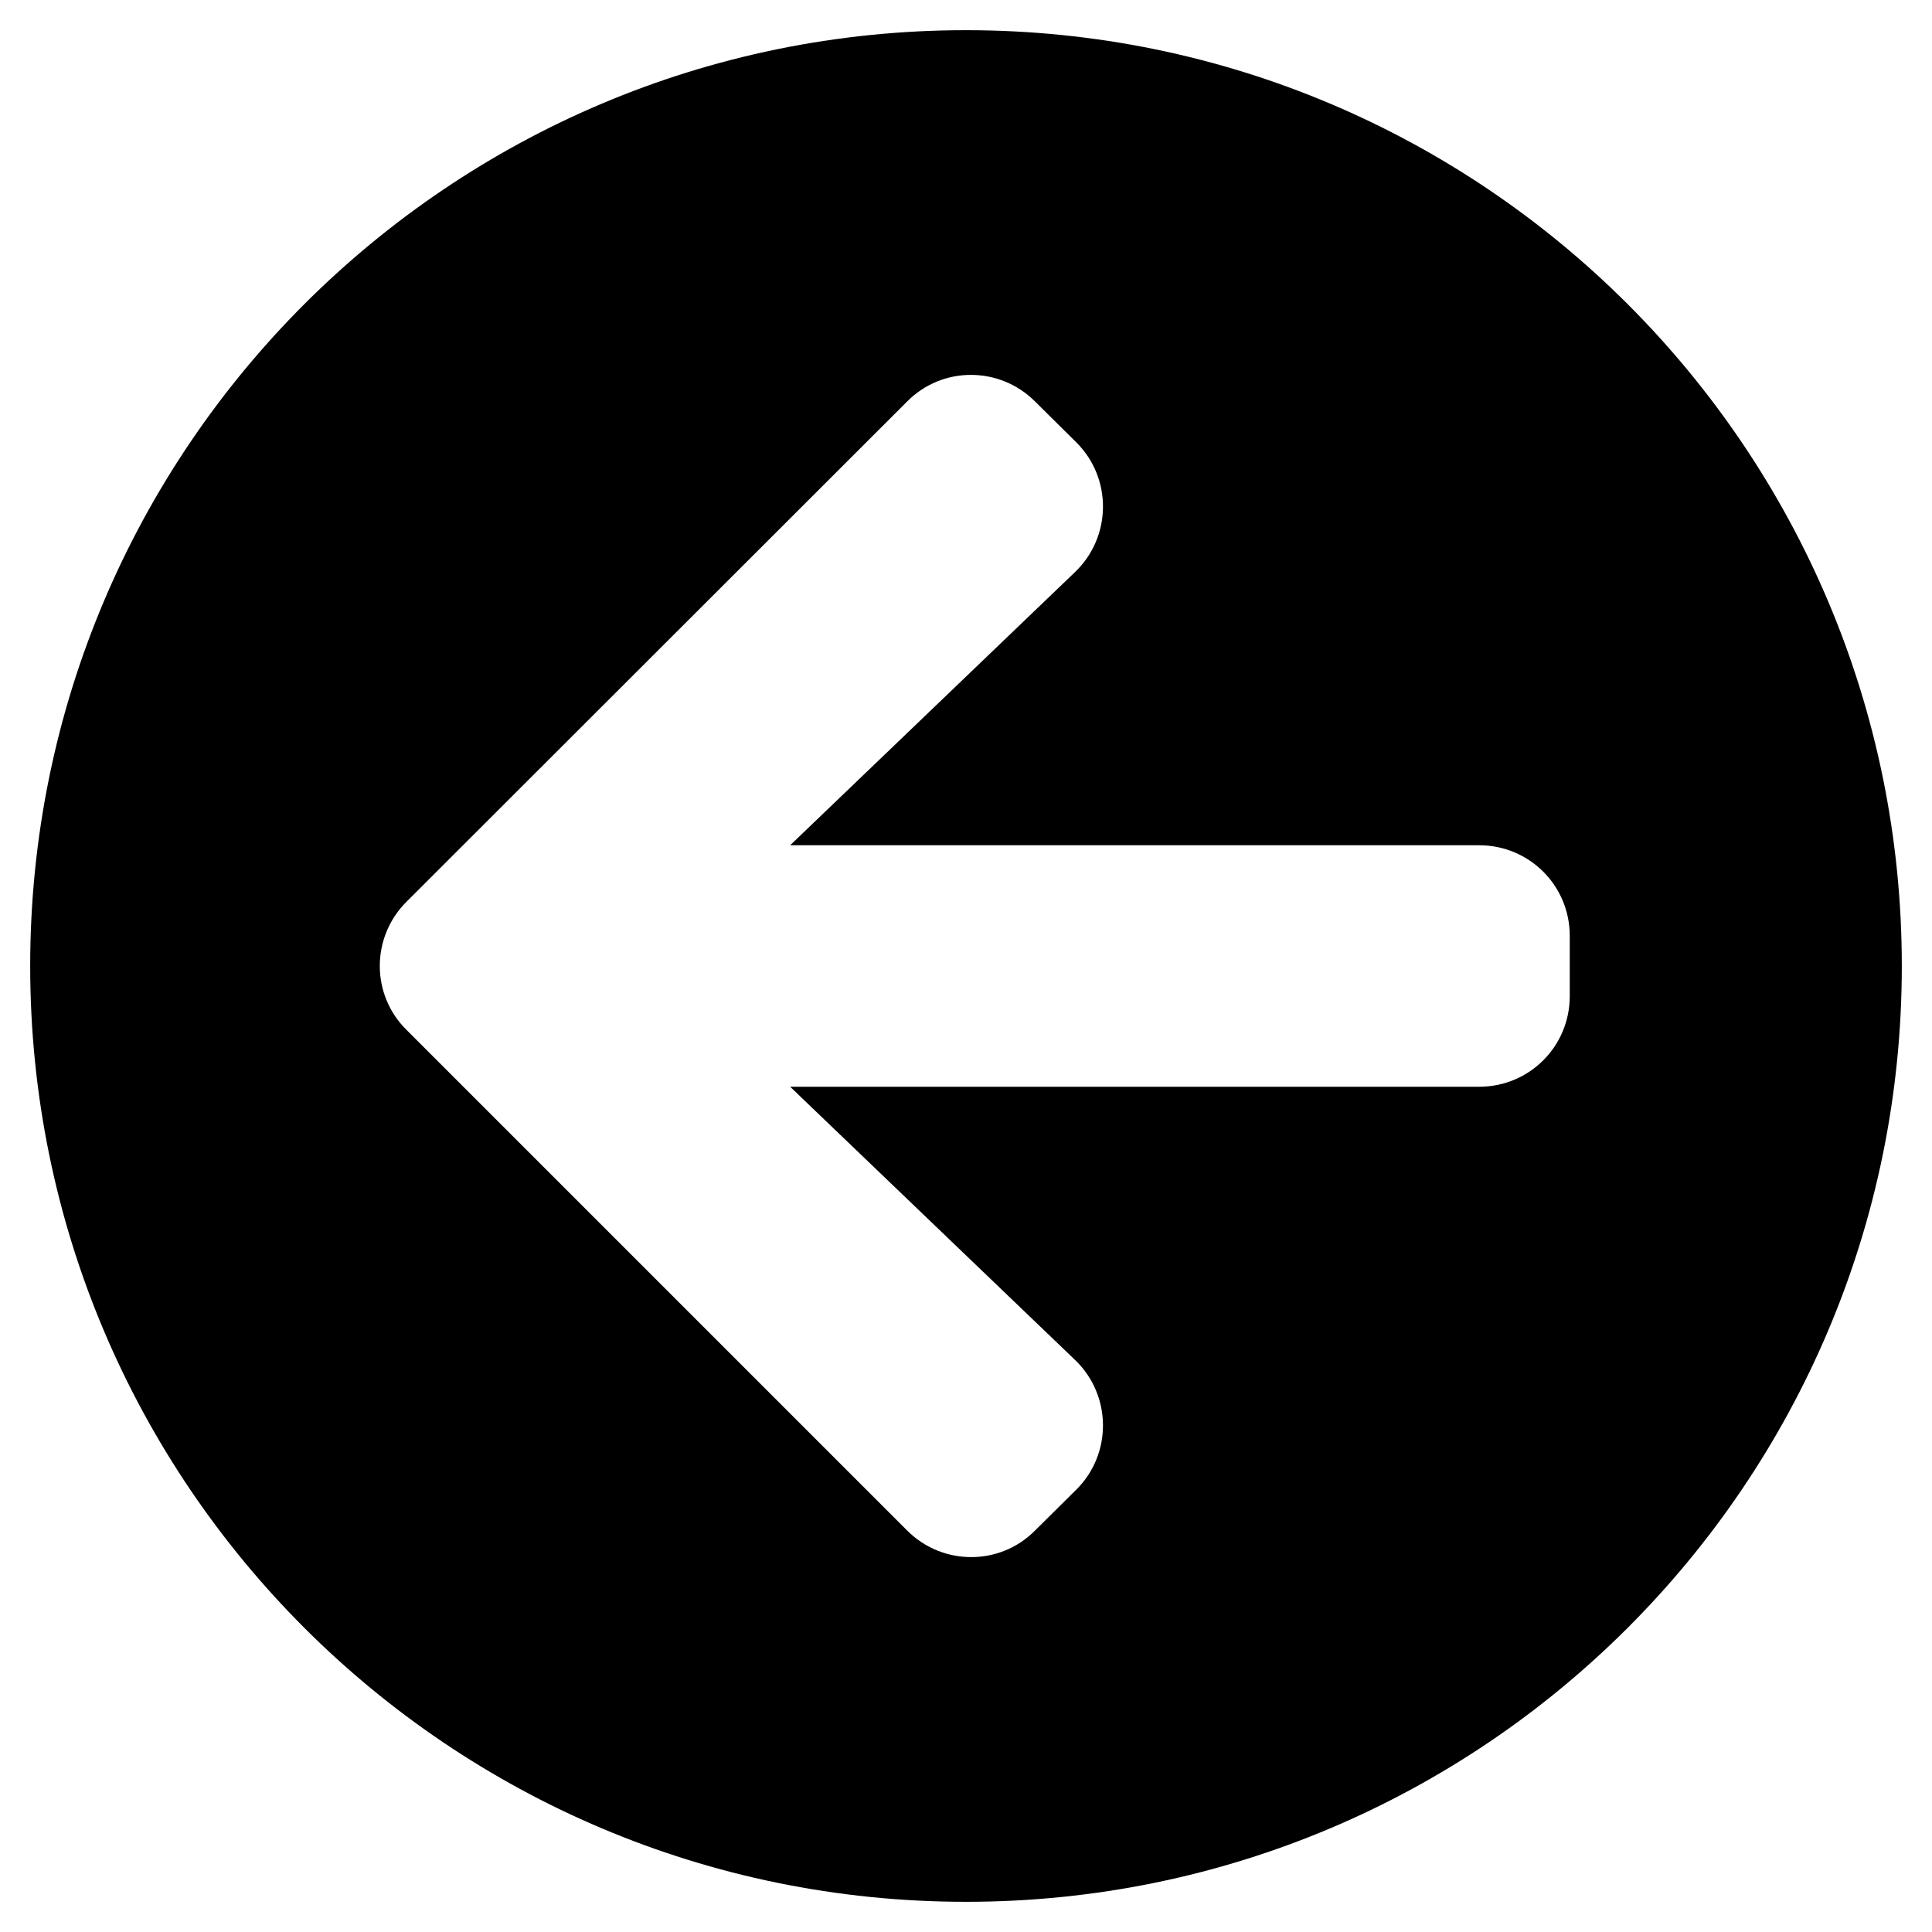
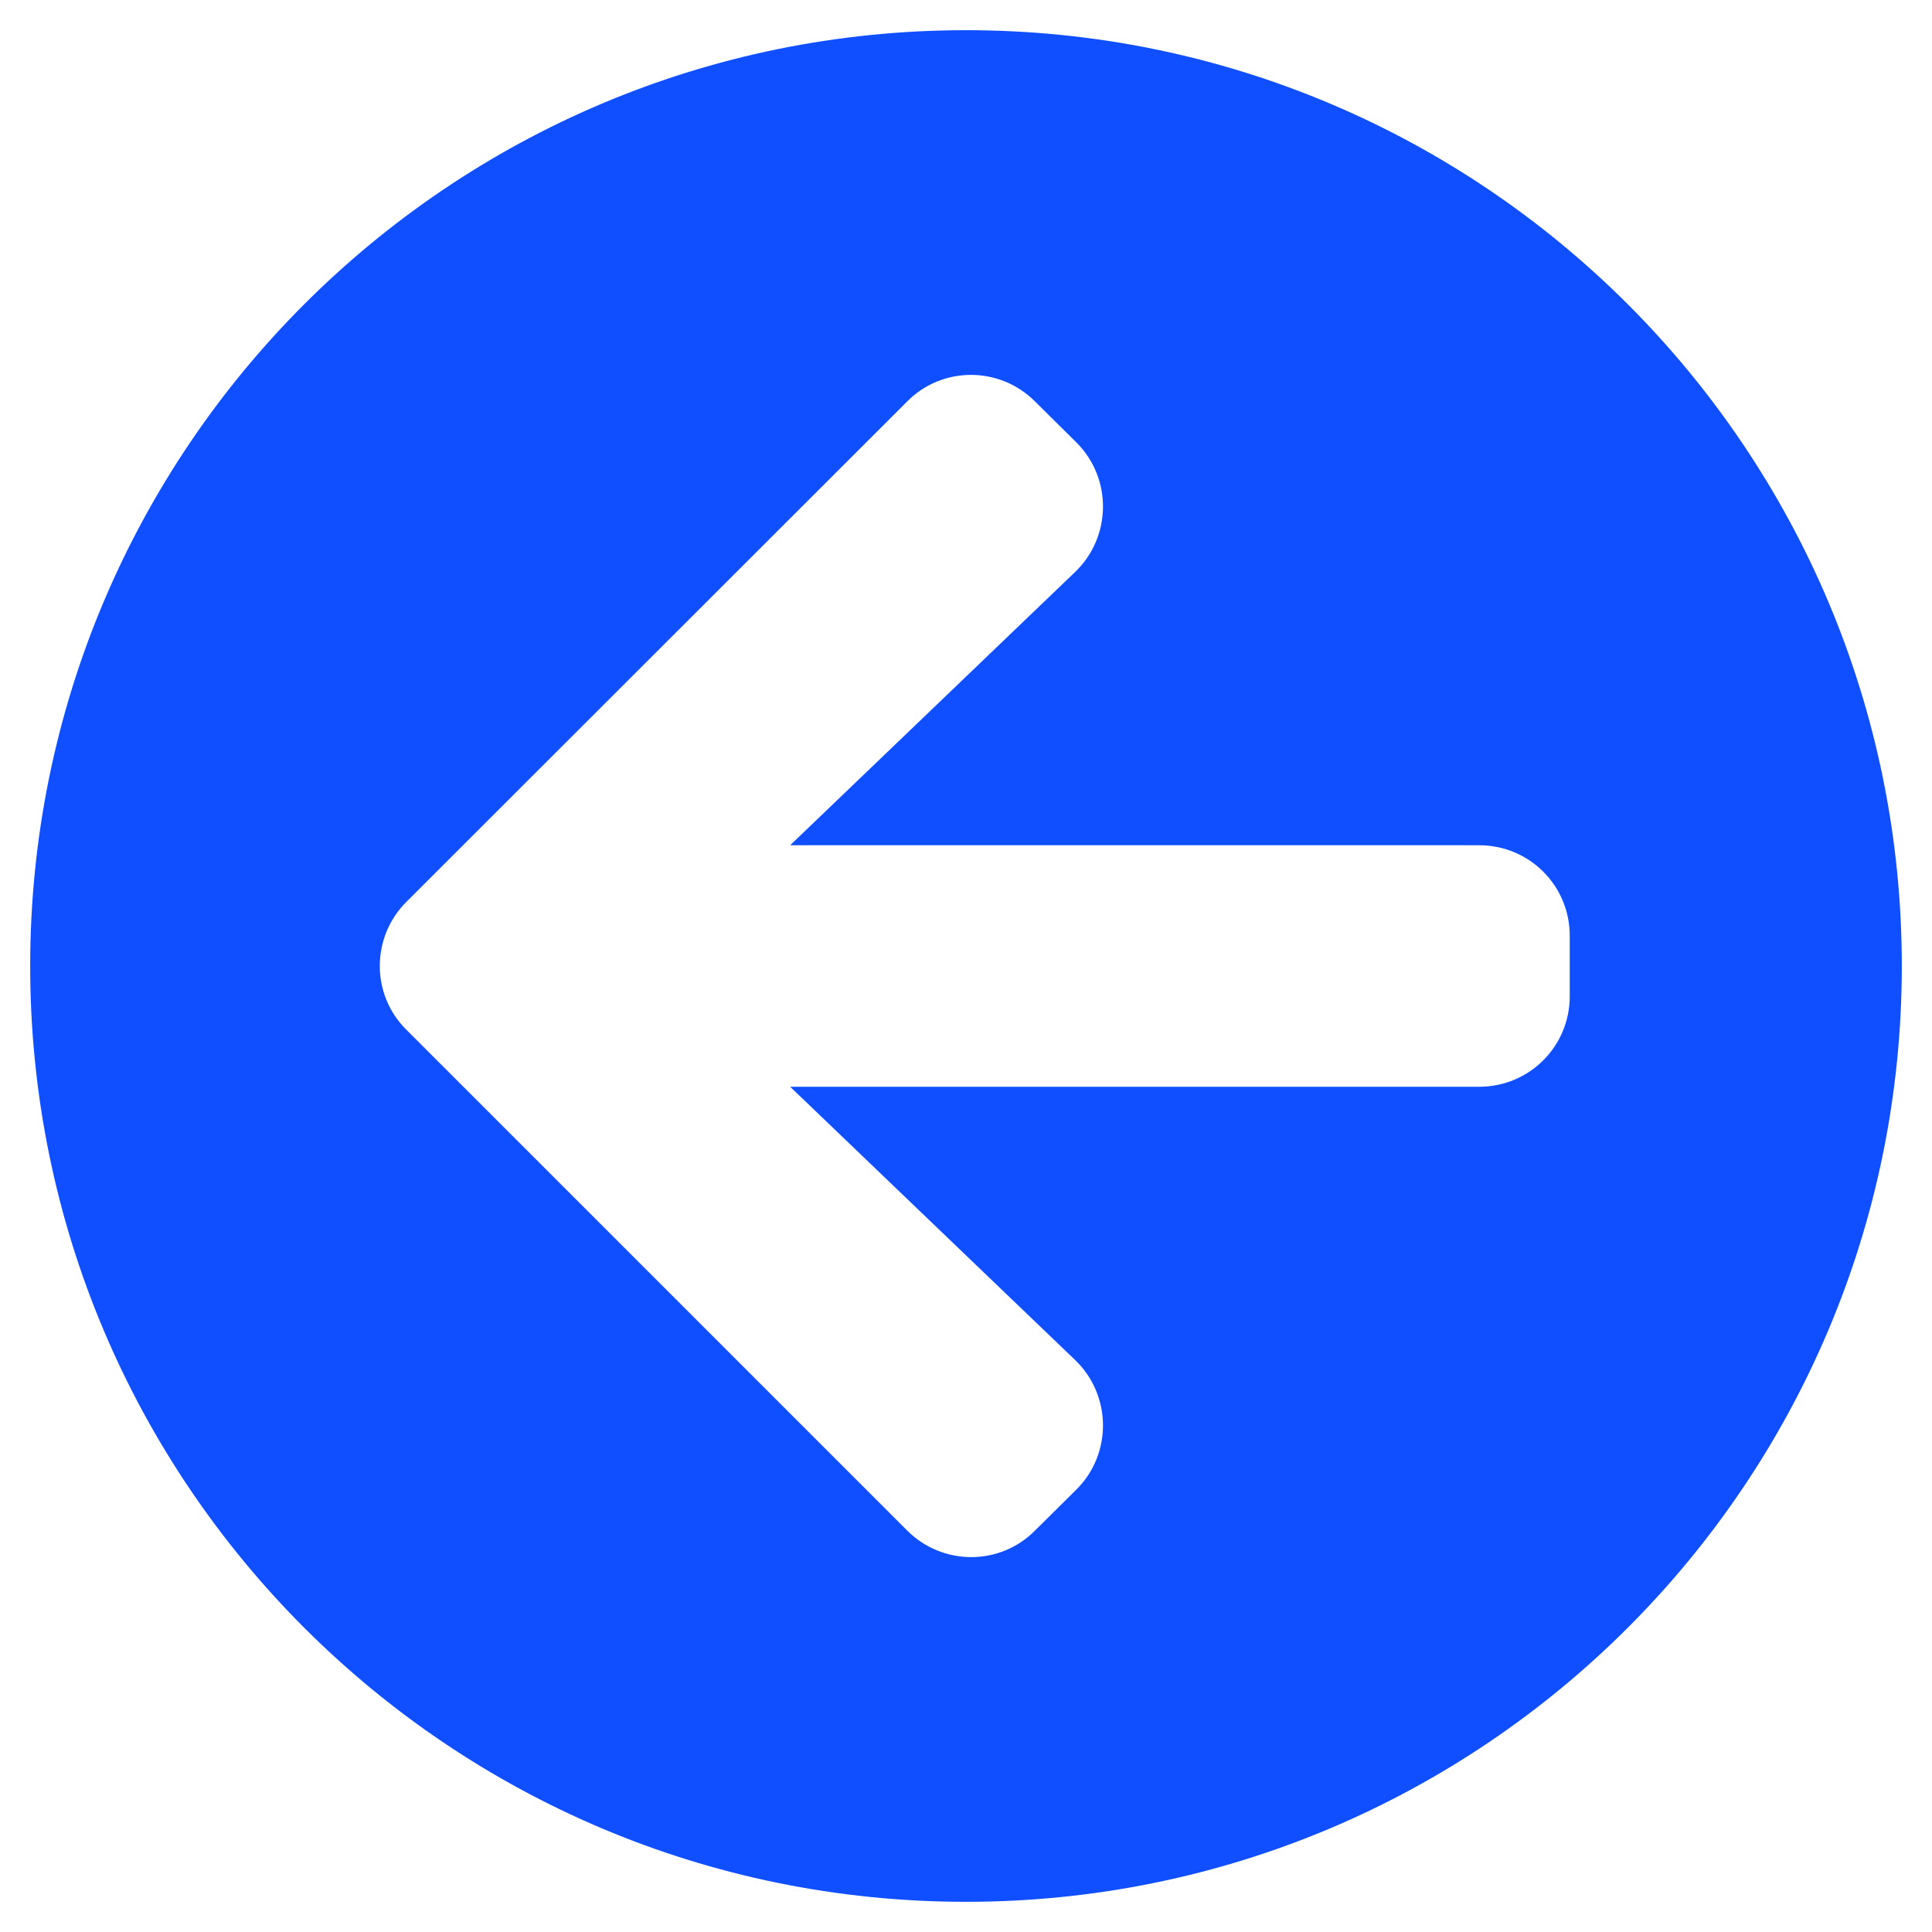
<svg xmlns="http://www.w3.org/2000/svg" aria-hidden="true" focusable="false" data-prefix="fas" data-icon="arrow-circle-left" class="svg-inline--fa fa-arrow-circle-left fa-w-16" role="img" viewBox="0 0 512 512">
-   <path fill="currentColor" d="M256 504C119 504 8 393 8 256S119 8 256 8s248 111 248 248-111 248-248 248zm28.9-143.6L209.4 288H392c13.3 0 24-10.7 24-24v-16c0-13.3-10.7-24-24-24H209.4l75.5-72.4c9.7-9.3 9.9-24.8.4-34.3l-11-10.9c-9.4-9.4-24.6-9.4-33.9 0L107.7 239c-9.4 9.4-9.4 24.6 0 33.9l132.7 132.7c9.4 9.4 24.6 9.4 33.9 0l11-10.9c9.5-9.5 9.3-25-.4-34.3z" />
+   <path fill="hsla(224, 100%, 53%, 1)" d="M256 504C119 504 8 393 8 256S119 8 256 8s248 111 248 248-111 248-248 248zm28.9-143.6L209.4 288H392c13.3 0 24-10.7 24-24v-16c0-13.3-10.7-24-24-24H209.4l75.5-72.4c9.7-9.3 9.9-24.8.4-34.3l-11-10.9c-9.4-9.4-24.6-9.4-33.9 0L107.7 239c-9.4 9.4-9.4 24.6 0 33.9l132.7 132.7c9.4 9.4 24.6 9.4 33.9 0l11-10.9c9.5-9.5 9.3-25-.4-34.3z" />
</svg>
